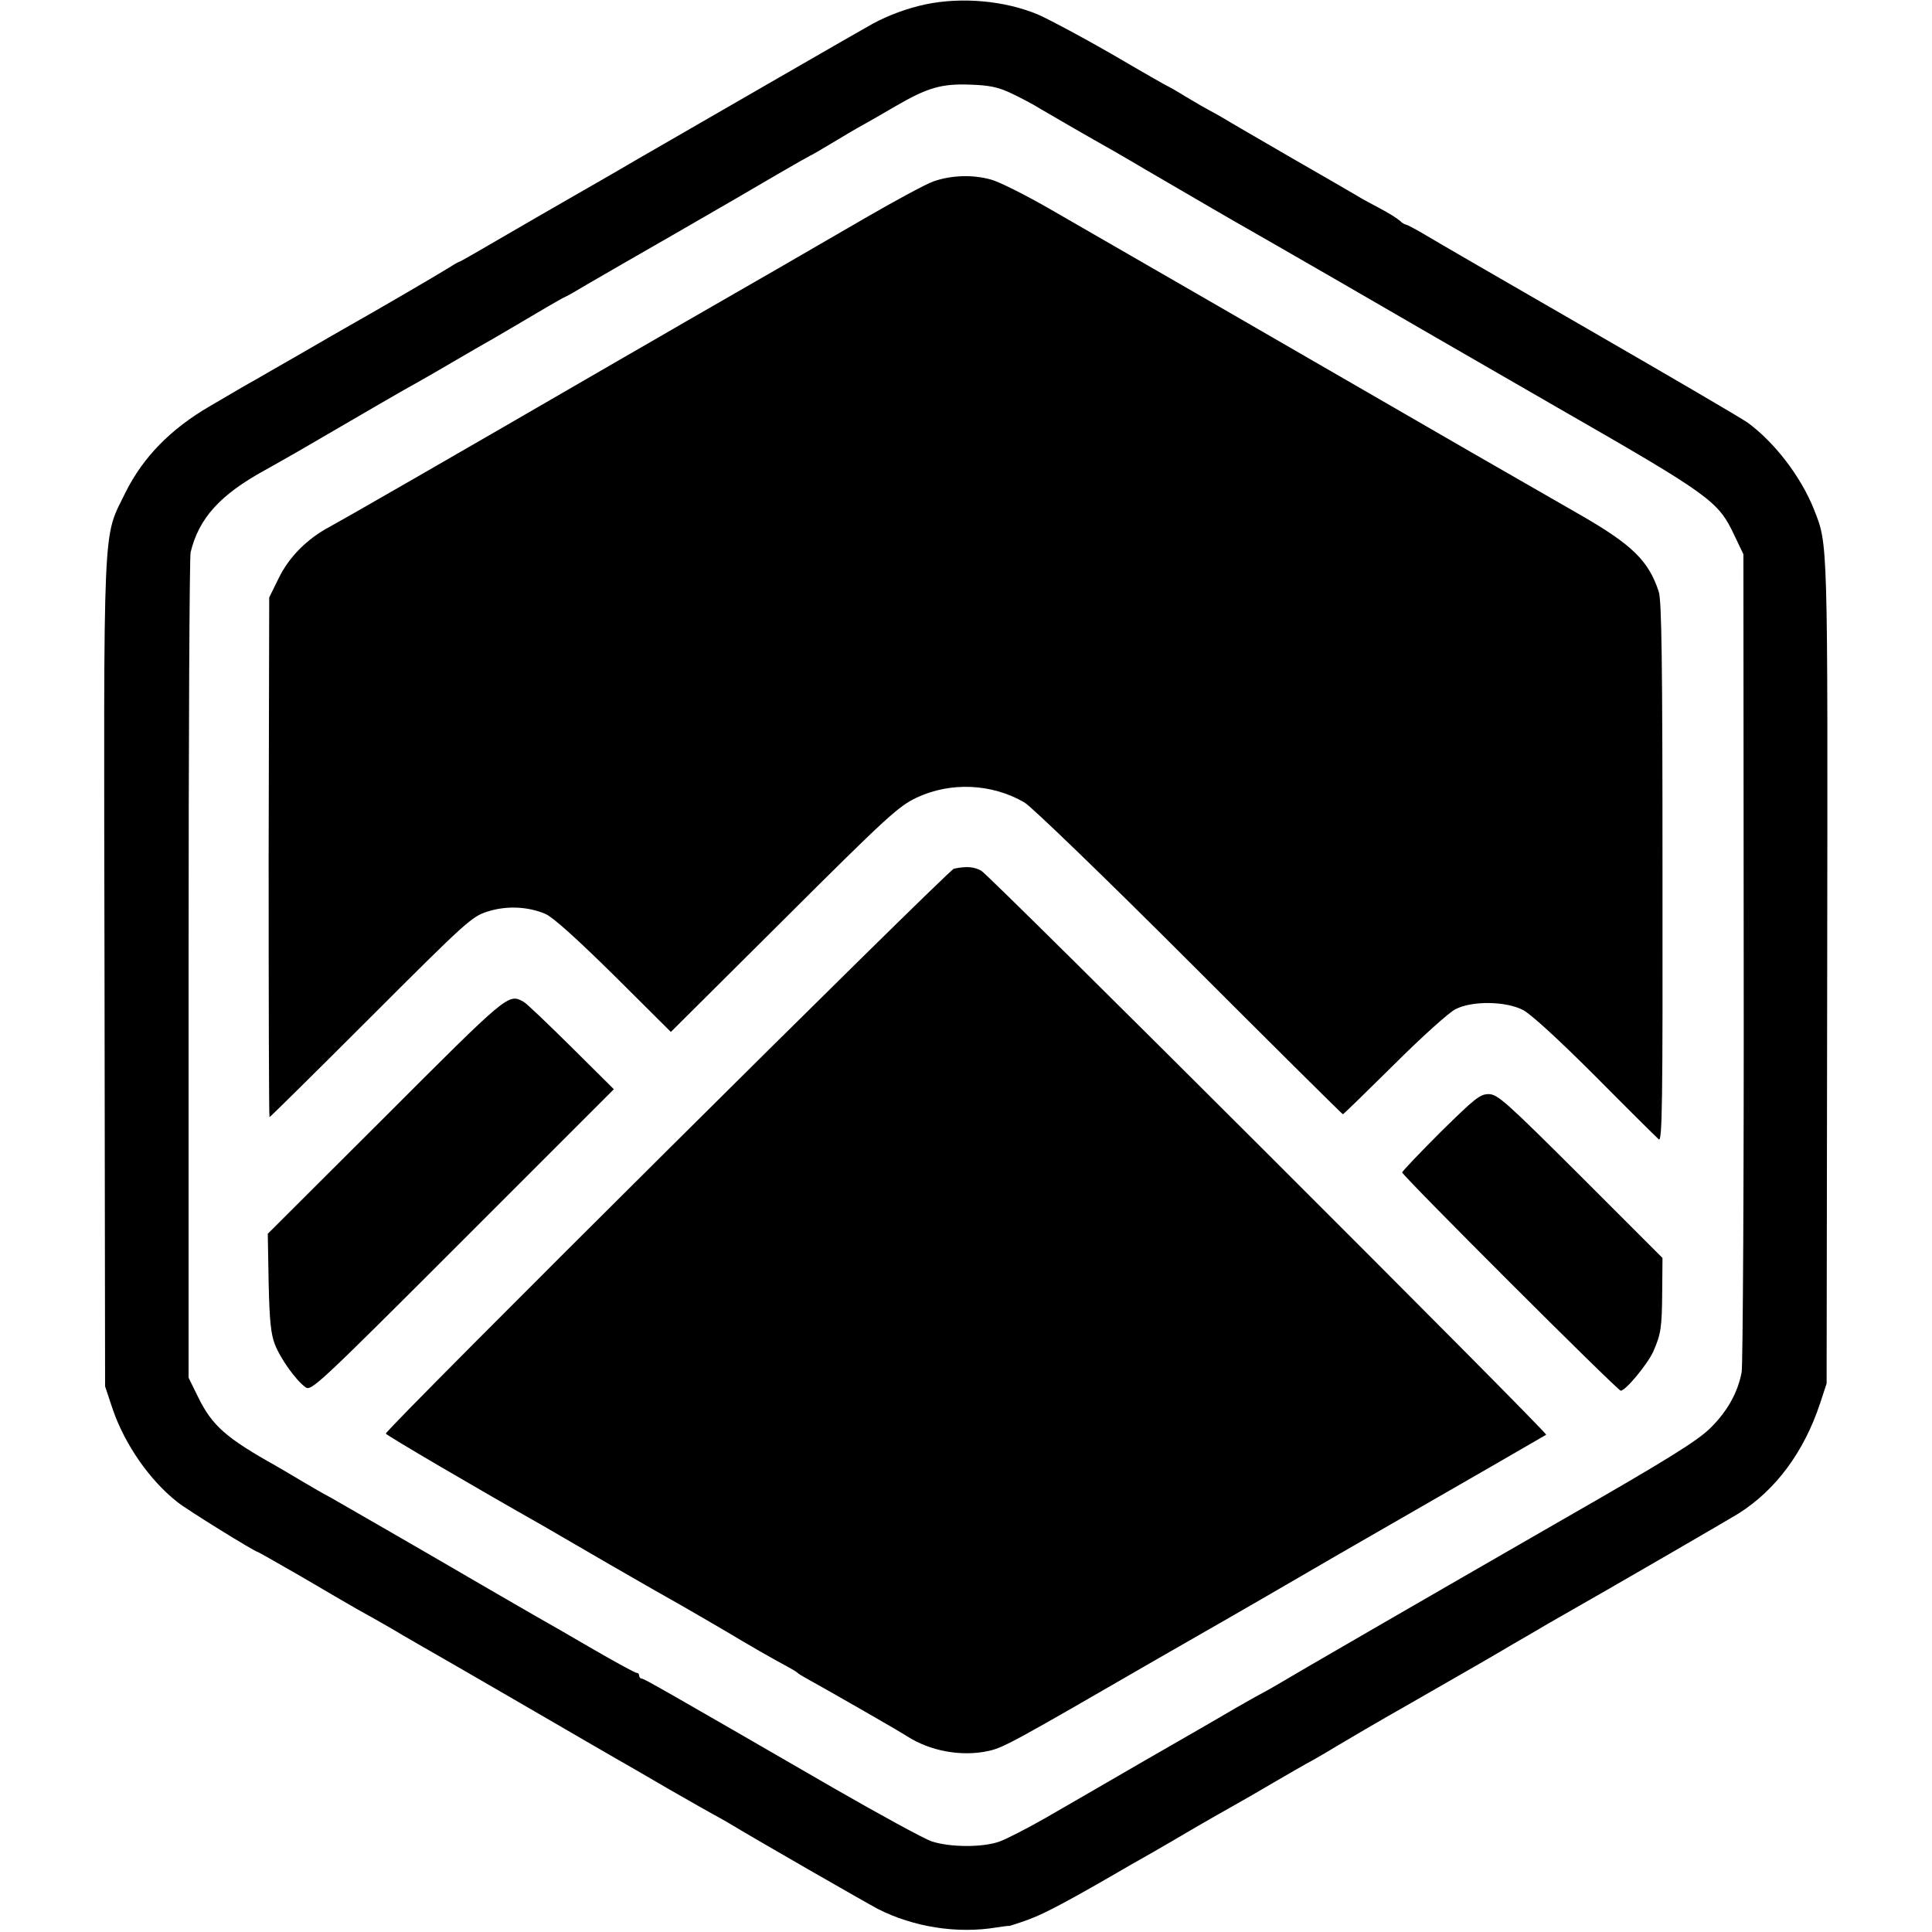
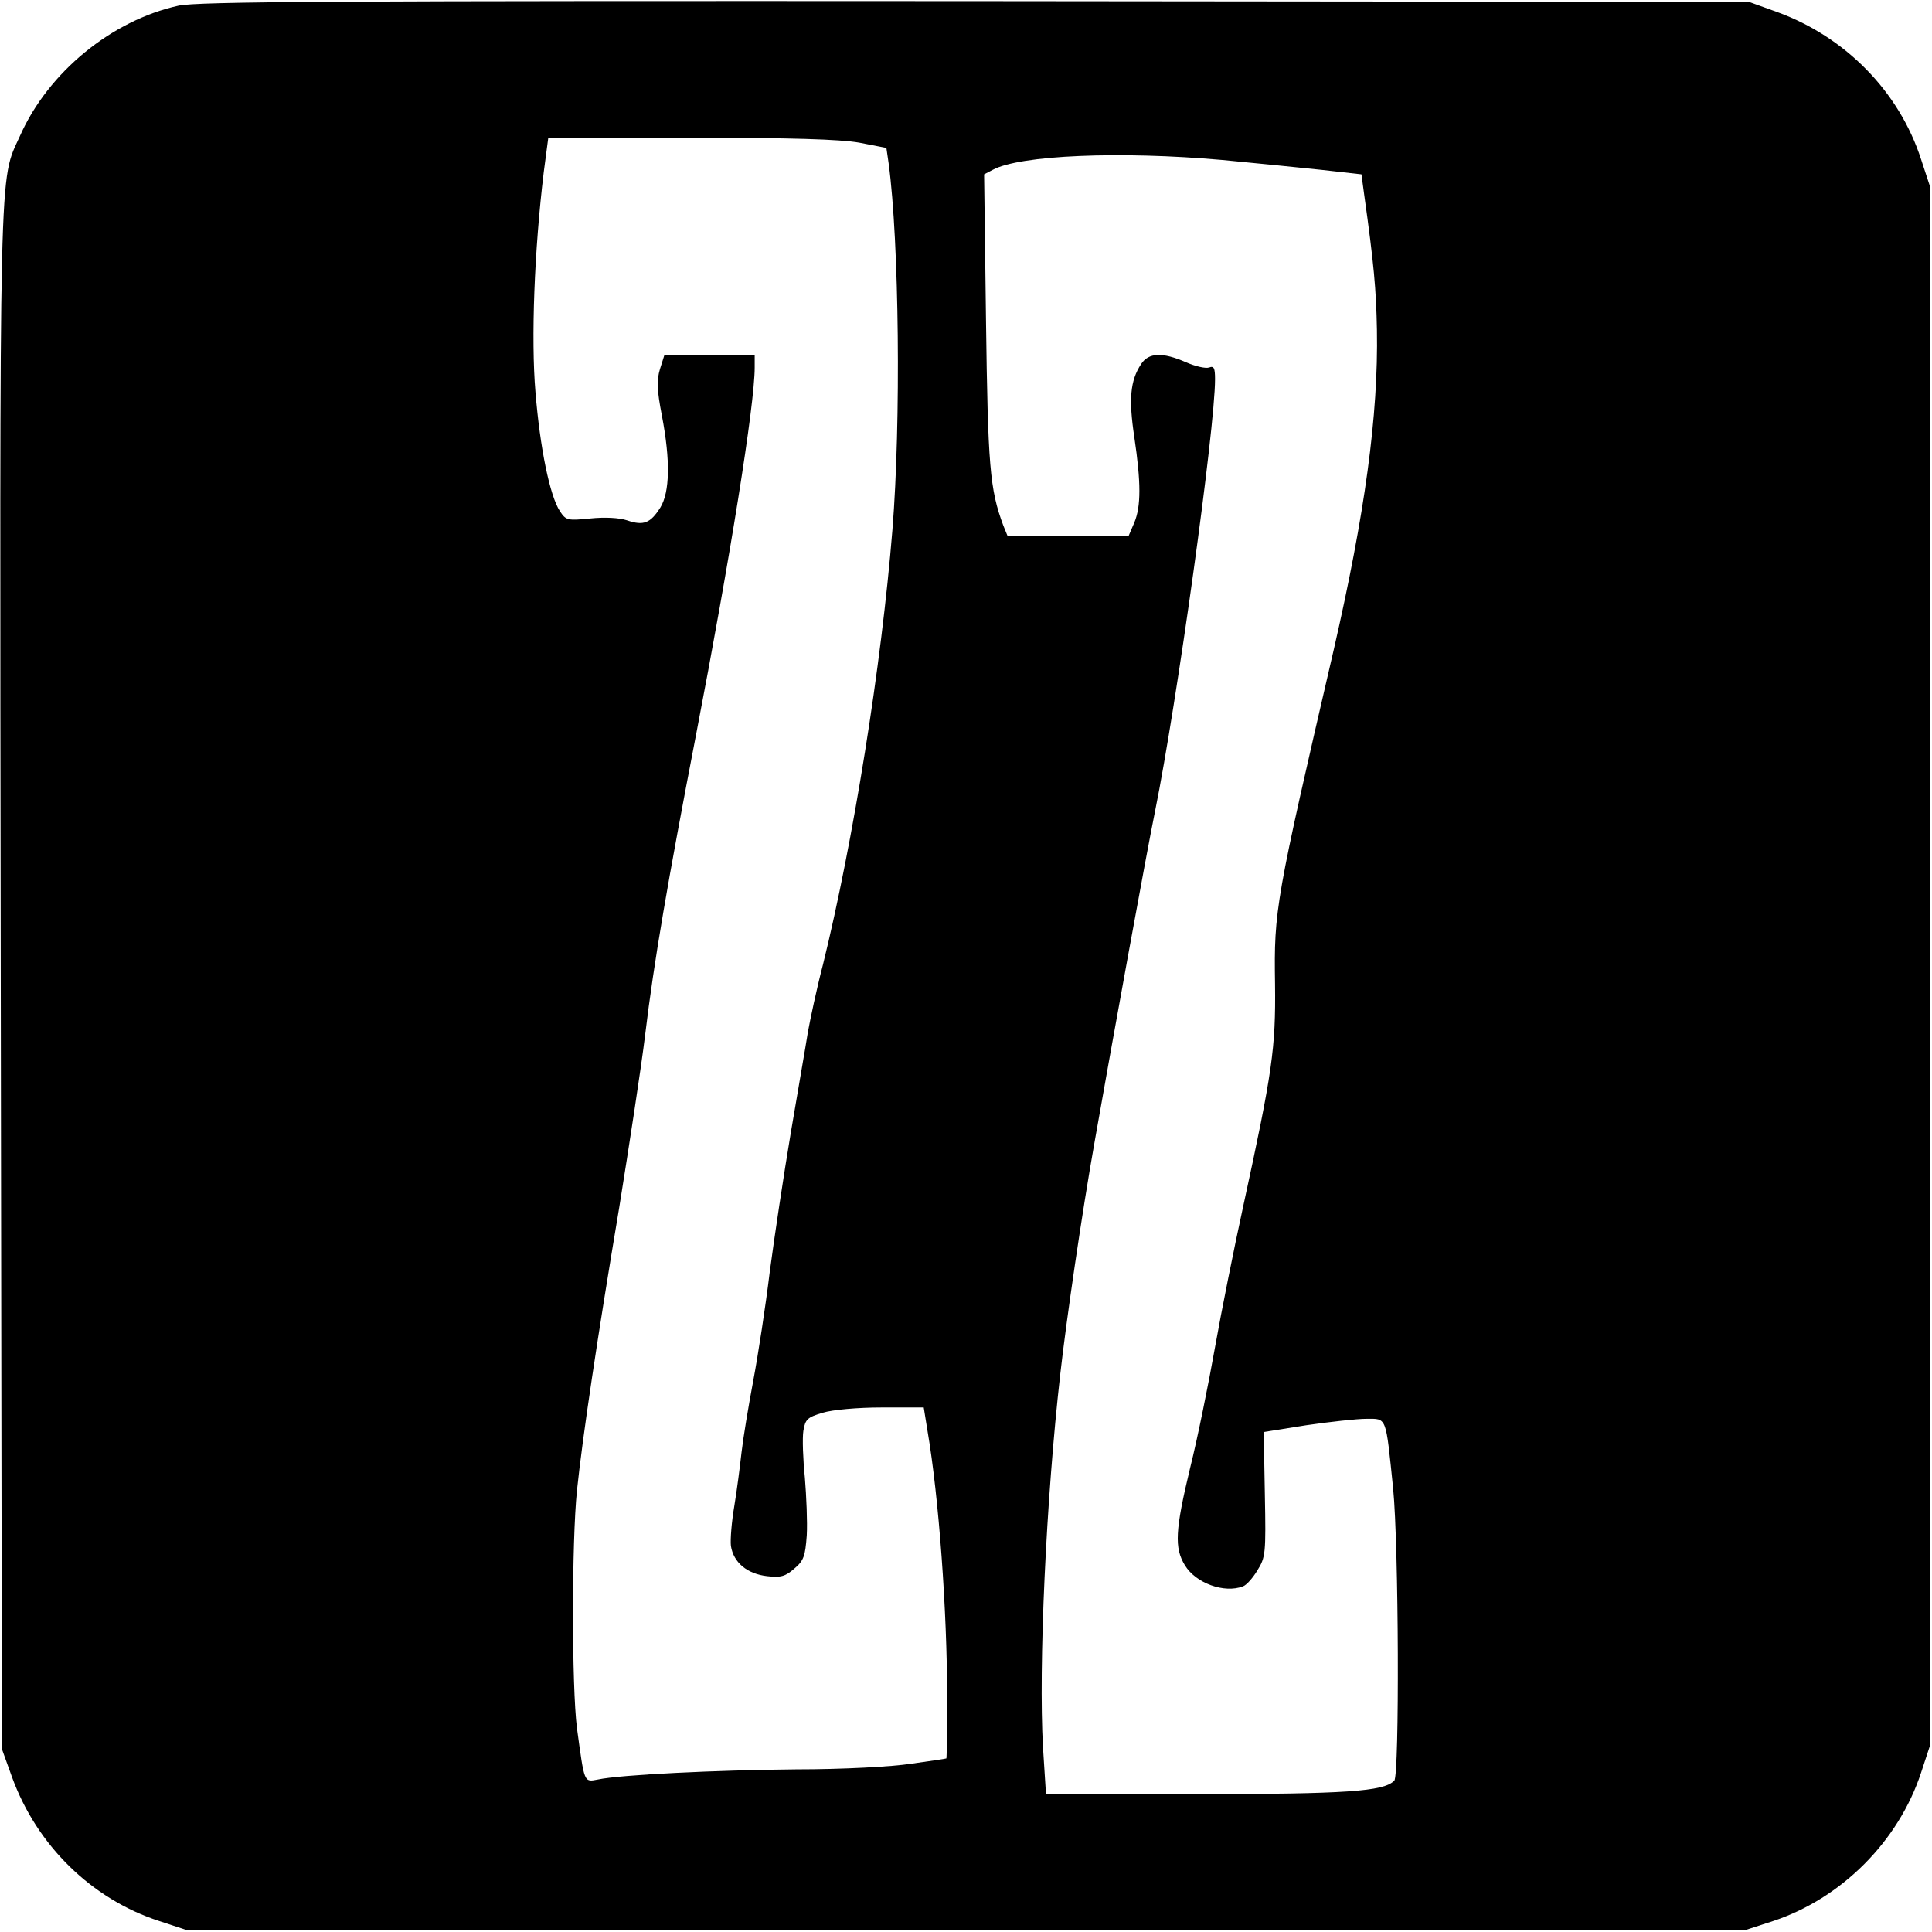
- <svg xmlns="http://www.w3.org/2000/svg" version="1" width="894.667" height="894.667" viewBox="0 0 671 671">
-   <path d="M321.5 1.5c-6.5 1.4-13 3.8-18.5 6.8-3.5 1.9-57.2 32.9-82.5 47.5-7.1 4.2-17.3 10-22.5 13-5.2 3-10.8 6.2-12.5 7.2-21 12.2-25.8 15-26.2 15-.2 0-2 1.1-4.1 2.4-3.5 2.2-25.3 14.9-33.5 19.5-2.1 1.2-9.8 5.6-17 9.8-7.3 4.2-14.5 8.3-16 9.2-1.6.9-3.6 2-4.6 2.6-.9.5-5.9 3.5-11.1 6.5-13.8 8-23.3 17.8-29.4 30-8 16.5-7.6 5.8-7.3 167l.2 143.5 2.7 8.1c4.2 12.1 12.7 24.4 22.3 32 3.3 2.7 27.1 17.4 28 17.4.2 0 7 3.9 15.2 8.6 8.1 4.8 16.8 9.8 19.2 11.2 7.8 4.3 14.5 8.2 16.1 9.2.8.5 10.1 5.8 20.5 11.8 10.5 6.1 25.8 14.9 34 19.7 8.3 4.8 17 9.9 19.5 11.3 2.5 1.4 10.8 6.2 18.5 10.7 7.8 4.5 14.8 8.4 15.5 8.8.8.4 3.1 1.7 5 2.8 9.7 5.9 48.1 27.9 51.9 29.9 12.4 6.3 27.6 8.7 41.3 6.4 2.1-.3 4-.6 4.3-.5.2 0 3.4-1 6.9-2.3 5.7-2.1 14.3-6.7 35.6-19.1 3.6-2 8.1-4.6 10-5.7 1.9-1.1 7.6-4.4 12.5-7.3 5-2.9 11-6.3 13.5-7.7 2.5-1.4 8.6-4.9 13.5-7.8 5-2.9 11-6.4 13.5-7.7 2.5-1.4 6.5-3.8 9-5.3s13.7-8.1 25-14.5c25.8-14.8 24.8-14.2 35.5-20.5 5-2.9 10.4-6 12-7 24.8-14.1 63-36.3 66.4-38.4 12.9-8.2 22.6-21.3 28.2-38.1l2.3-7 .2-142.8c.2-152.1.3-148.3-4.6-160.8-4.5-11.3-13.6-23.2-23-30.1-1.9-1.4-26.9-16-55.5-32.5s-54.4-31.4-57.3-33.2c-2.9-1.7-5.6-3.1-5.9-3.1-.4 0-1.4-.6-2.2-1.4-.9-.8-3.8-2.6-6.6-4.1-2.7-1.4-6.4-3.4-8-4.4-1.7-1-12-7-23-13.3-11-6.4-21.6-12.5-23.5-13.7-1.9-1.1-4.2-2.4-5-2.8-.8-.4-4.3-2.4-7.8-4.5-3.4-2.1-6.4-3.8-6.5-3.8-.2 0-8.8-4.9-19.2-11-10.4-6-22.2-12.3-26.1-14-11.6-4.8-26.3-6.1-38.9-3.5zM351 32.3c3 1.4 7.8 3.9 10.5 5.6 4.6 2.7 16.5 9.6 25.4 14.6 2 1.2 6.8 3.9 10.6 6.2C416.7 69.9 428.9 77 433 79.3c2.5 1.4 16.9 9.7 32 18.4 15.1 8.8 49.3 28.5 76 43.9 53.3 30.6 55.7 32.4 61.3 44.2l3.2 6.7.1 139.9c.1 76.9-.3 141.7-.7 144.1-1.3 7.1-5 13.7-10.9 19.5-4.5 4.4-14.3 10.6-51.5 31.9-48.5 27.9-93.6 54-98.9 57.2-1.7 1-3.8 2.2-4.6 2.6-.8.4-5.3 2.9-10 5.6-4.7 2.8-18.8 10.9-31.5 18.2-12.6 7.3-28.1 16.3-34.4 19.9-6.3 3.6-13.5 7.3-16 8.2-5.9 2.1-17.3 2-23.6-.1-2.8-1-18-9.3-34-18.5-59-34.1-65.8-38-66.6-38-.5 0-.9-.5-.9-1 0-.6-.4-1-.9-1s-7.5-3.8-15.6-8.5c-8-4.7-16.6-9.6-19.1-11-2.4-1.4-11.3-6.5-19.7-11.4-20.9-12.2-46.3-26.8-51.7-29.9-2.5-1.3-7-3.9-10-5.7-3-1.8-7.1-4.2-9-5.3-17.5-9.8-22.3-14-27.2-24l-3.3-6.7v-142c0-78.1.3-143.2.7-144.7 2.9-11.9 10.3-20 25.8-28.5 3-1.7 8.4-4.7 12-6.8 24.2-14.1 37.1-21.6 41-23.7 2.5-1.4 8.6-4.9 13.5-7.8 5-2.9 10.8-6.3 13-7.5 2.2-1.3 8.6-5 14.3-8.4 5.7-3.4 10.5-6.1 10.7-6.1.2 0 3.7-2 7.7-4.4 4.1-2.4 18-10.4 30.9-17.8 12.9-7.4 28.5-16.5 34.8-20.2 6.2-3.6 11.5-6.6 11.6-6.6.2 0 3.4-1.9 7.1-4.1 3.8-2.3 8.7-5.2 10.9-6.4 2.2-1.2 7.4-4.2 11.5-6.6 11-6.4 15.9-7.9 26-7.5 6.7.2 9.7.9 14 2.9z" />
-   <path d="M324.2 63c-2.6.9-13.5 6.8-24.2 13-18.2 10.6-40.4 23.4-61.5 35.5-4.9 2.9-15.1 8.7-22.5 13-64 37.1-97.3 56.2-101.4 58.4-7.9 4.2-14.2 10.5-17.8 17.9l-3.3 6.7-.2 90.2c0 49.7.1 90.3.3 90.3.2 0 16.1-15.7 35.2-34.8 33.2-33.2 35.1-34.9 40.5-36.6 6.5-2.1 14-1.8 20.1.8 2.6 1.1 10.7 8.4 23.8 21.3l19.8 19.7 39.3-39.1c36-35.9 39.8-39.3 46.1-42.3 11.8-5.5 26-4.9 37.4 1.7 2.4 1.4 27.9 26 57.3 55.4 29.1 29.1 53.1 52.9 53.3 52.9.2 0 8.2-7.8 17.8-17.3 9.5-9.5 19.2-18.2 21.3-19.2 5.9-3 17.5-2.8 23.5.3 2.8 1.5 12.3 10.2 25.1 23 11.3 11.4 21.2 21.2 22 21.9 1.2 1 1.4-11.8 1.3-92.5 0-73.8-.3-94.6-1.3-97.7-3.5-10.7-9.2-16.3-27.3-26.7-7.3-4.2-24.5-14.1-38.3-22-63.1-36.5-131.4-75.9-145.5-84-8.5-4.9-17.8-9.6-20.7-10.4-6.3-1.8-13.8-1.6-20.1.6z" />
-   <path d="M331.3 301.7c-1.9.4-197.3 194.6-197.3 196.2 0 .5 32.1 19.3 54.4 31.9 2.2 1.3 12.9 7.5 23.6 13.7 10.7 6.2 21.8 12.5 24.5 14 2.8 1.6 9.7 5.6 15.5 9 9.2 5.5 15.3 9 22.5 12.9 1.1.6 2.2 1.3 2.5 1.6.3.3 1.4 1 2.5 1.6 7.1 3.9 32.8 18.6 35.5 20.4 8.1 5.2 19 7.2 28.4 5.1 5.1-1.1 9.2-3.4 57.1-31.1 12.7-7.3 24.6-14.1 26.5-15.2 1.9-1.1 19.3-11.1 38.5-22.3 19.3-11.1 43.1-24.8 53-30.5 9.9-5.7 18.2-10.5 18.5-10.7.7-.6-193.3-194.3-196.2-195.9-2.6-1.4-5.1-1.6-9.5-.7zM133.8 387.8L93 428.5l.3 17c.3 13.5.8 17.9 2.2 21.5 2 5.1 7.4 12.5 10.6 14.8 2 1.4 4.1-.5 54.6-51l52.5-52.5-14.8-14.7c-8.2-8.1-15.6-15.2-16.6-15.7-5.3-2.9-5.3-2.8-48 39.9zM500.3 393.2c-7.3 7.3-13.3 13.6-13.3 14 0 1.1 74.8 75.8 75.9 75.8 1.7 0 9.3-9.2 11.3-13.6 2.7-6.2 3-8.2 3.1-21.2l.1-11.3-28.5-28.5c-26.1-26-28.8-28.4-31.9-28.4-3 0-4.8 1.5-16.7 13.2z" />
+ <svg xmlns="http://www.w3.org/2000/svg" version="1.0" width="512pt" height="512pt" viewBox="0 0 512 512" preserveAspectRatio="xMidYMid meet">
+   <g transform="translate(0,512) scale(0.1,-0.1)" fill="#000000" stroke="none">
+     <path d="M473 5105 c-177 -39 -345 -176 -420 -345 -56 -124 -54 -21 -51 -2233 l3 -2042 27 -75 c66 -181 211 -323 390 -381 l73 -24 2065 0 2065 0 74 24 c181 60 332 211 392 393 l24 73 0 2065 0 2065 -24 73 c-58 179 -200 324 -381 390 l-75 27 -2050 2 c-1693 1 -2061 -1 -2112 -12z m1804 -363 l72 -14 6 -41 c28 -208 33 -686 10 -971 -29 -360 -104 -828 -184 -1152 -17 -65 -34 -146 -40 -179 -5 -33 -26 -152 -45 -265 -19 -113 -44 -279 -56 -370 -11 -91 -31 -221 -44 -290 -13 -69 -27 -154 -31 -190 -4 -36 -12 -99 -19 -141 -7 -41 -11 -89 -9 -106 7 -44 43 -74 96 -80 36 -4 48 -1 72 20 25 21 29 33 33 88 2 35 -1 104 -5 153 -5 49 -7 105 -4 124 5 31 11 36 51 48 26 8 93 14 156 14 l112 0 10 -62 c30 -175 52 -477 52 -705 0 -90 -1 -163 -2 -163 -2 -1 -43 -7 -93 -14 -51 -8 -182 -15 -305 -15 -212 -2 -465 -14 -526 -27 -37 -7 -35 -10 -55 136 -14 110 -14 495 0 630 15 143 53 398 112 750 26 162 58 369 69 460 23 191 59 401 135 795 90 467 155 872 155 971 l0 34 -120 0 -119 0 -12 -38 c-9 -30 -8 -56 5 -123 23 -120 21 -203 -4 -244 -26 -41 -44 -49 -88 -34 -21 7 -59 9 -98 5 -60 -6 -64 -5 -80 19 -27 41 -53 168 -65 316 -12 141 -3 376 22 583 l12 91 376 0 c268 0 397 -4 448 -13z m963 -46 c85 -8 203 -20 261 -26 l107 -12 7 -52 c26 -185 32 -253 34 -360 4 -227 -32 -488 -114 -846 -155 -669 -159 -690 -156 -888 2 -170 -7 -233 -84 -587 -24 -110 -58 -279 -75 -375 -17 -96 -46 -240 -66 -320 -40 -166 -42 -212 -14 -258 29 -48 105 -75 154 -56 9 3 26 22 38 42 22 35 23 45 20 202 l-3 165 113 18 c62 9 134 17 159 17 55 0 51 9 71 -185 15 -151 17 -760 3 -774 -29 -29 -127 -35 -522 -36 l-401 0 -8 125 c-12 213 8 656 46 990 16 142 57 424 91 615 46 262 139 773 160 875 58 287 159 1014 159 1145 0 30 -3 36 -16 31 -9 -3 -36 3 -61 14 -62 27 -99 26 -119 -5 -29 -44 -33 -93 -18 -193 18 -121 18 -184 0 -227 l-15 -35 -161 0 -160 0 -11 27 c-36 96 -41 158 -46 545 l-5 386 23 12 c72 39 338 50 609 26z" />
+   </g>
</svg>
